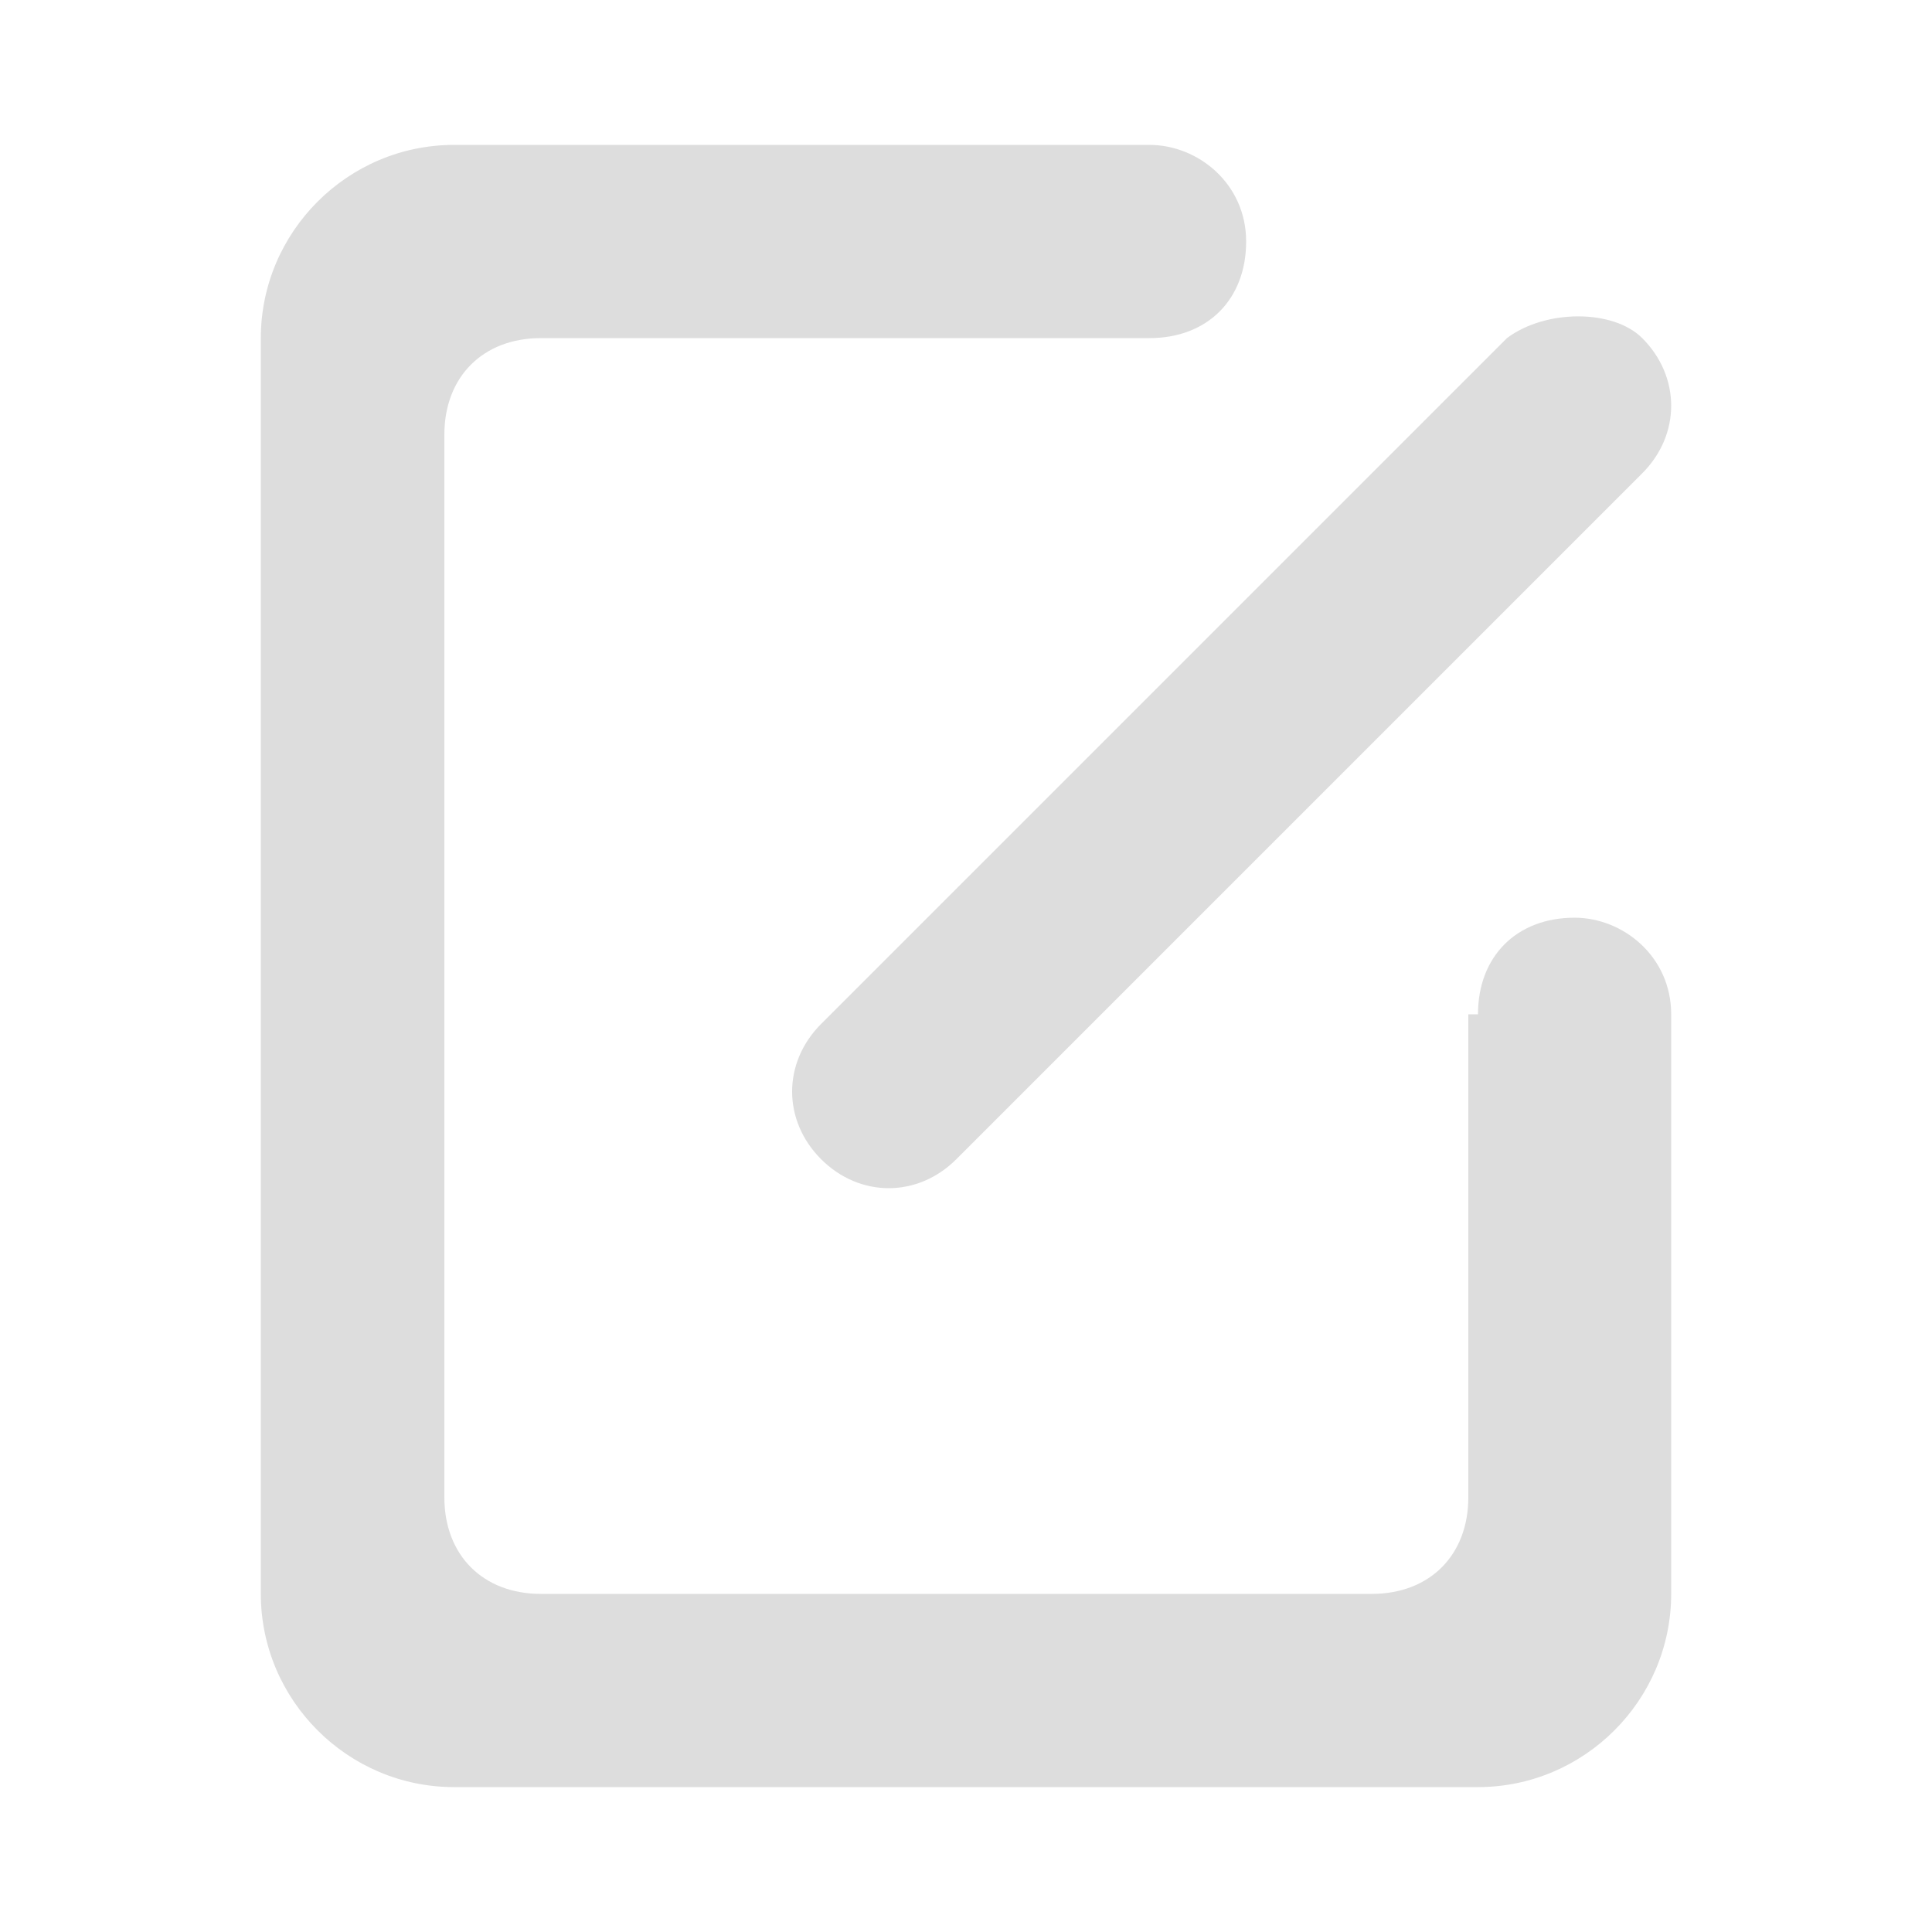
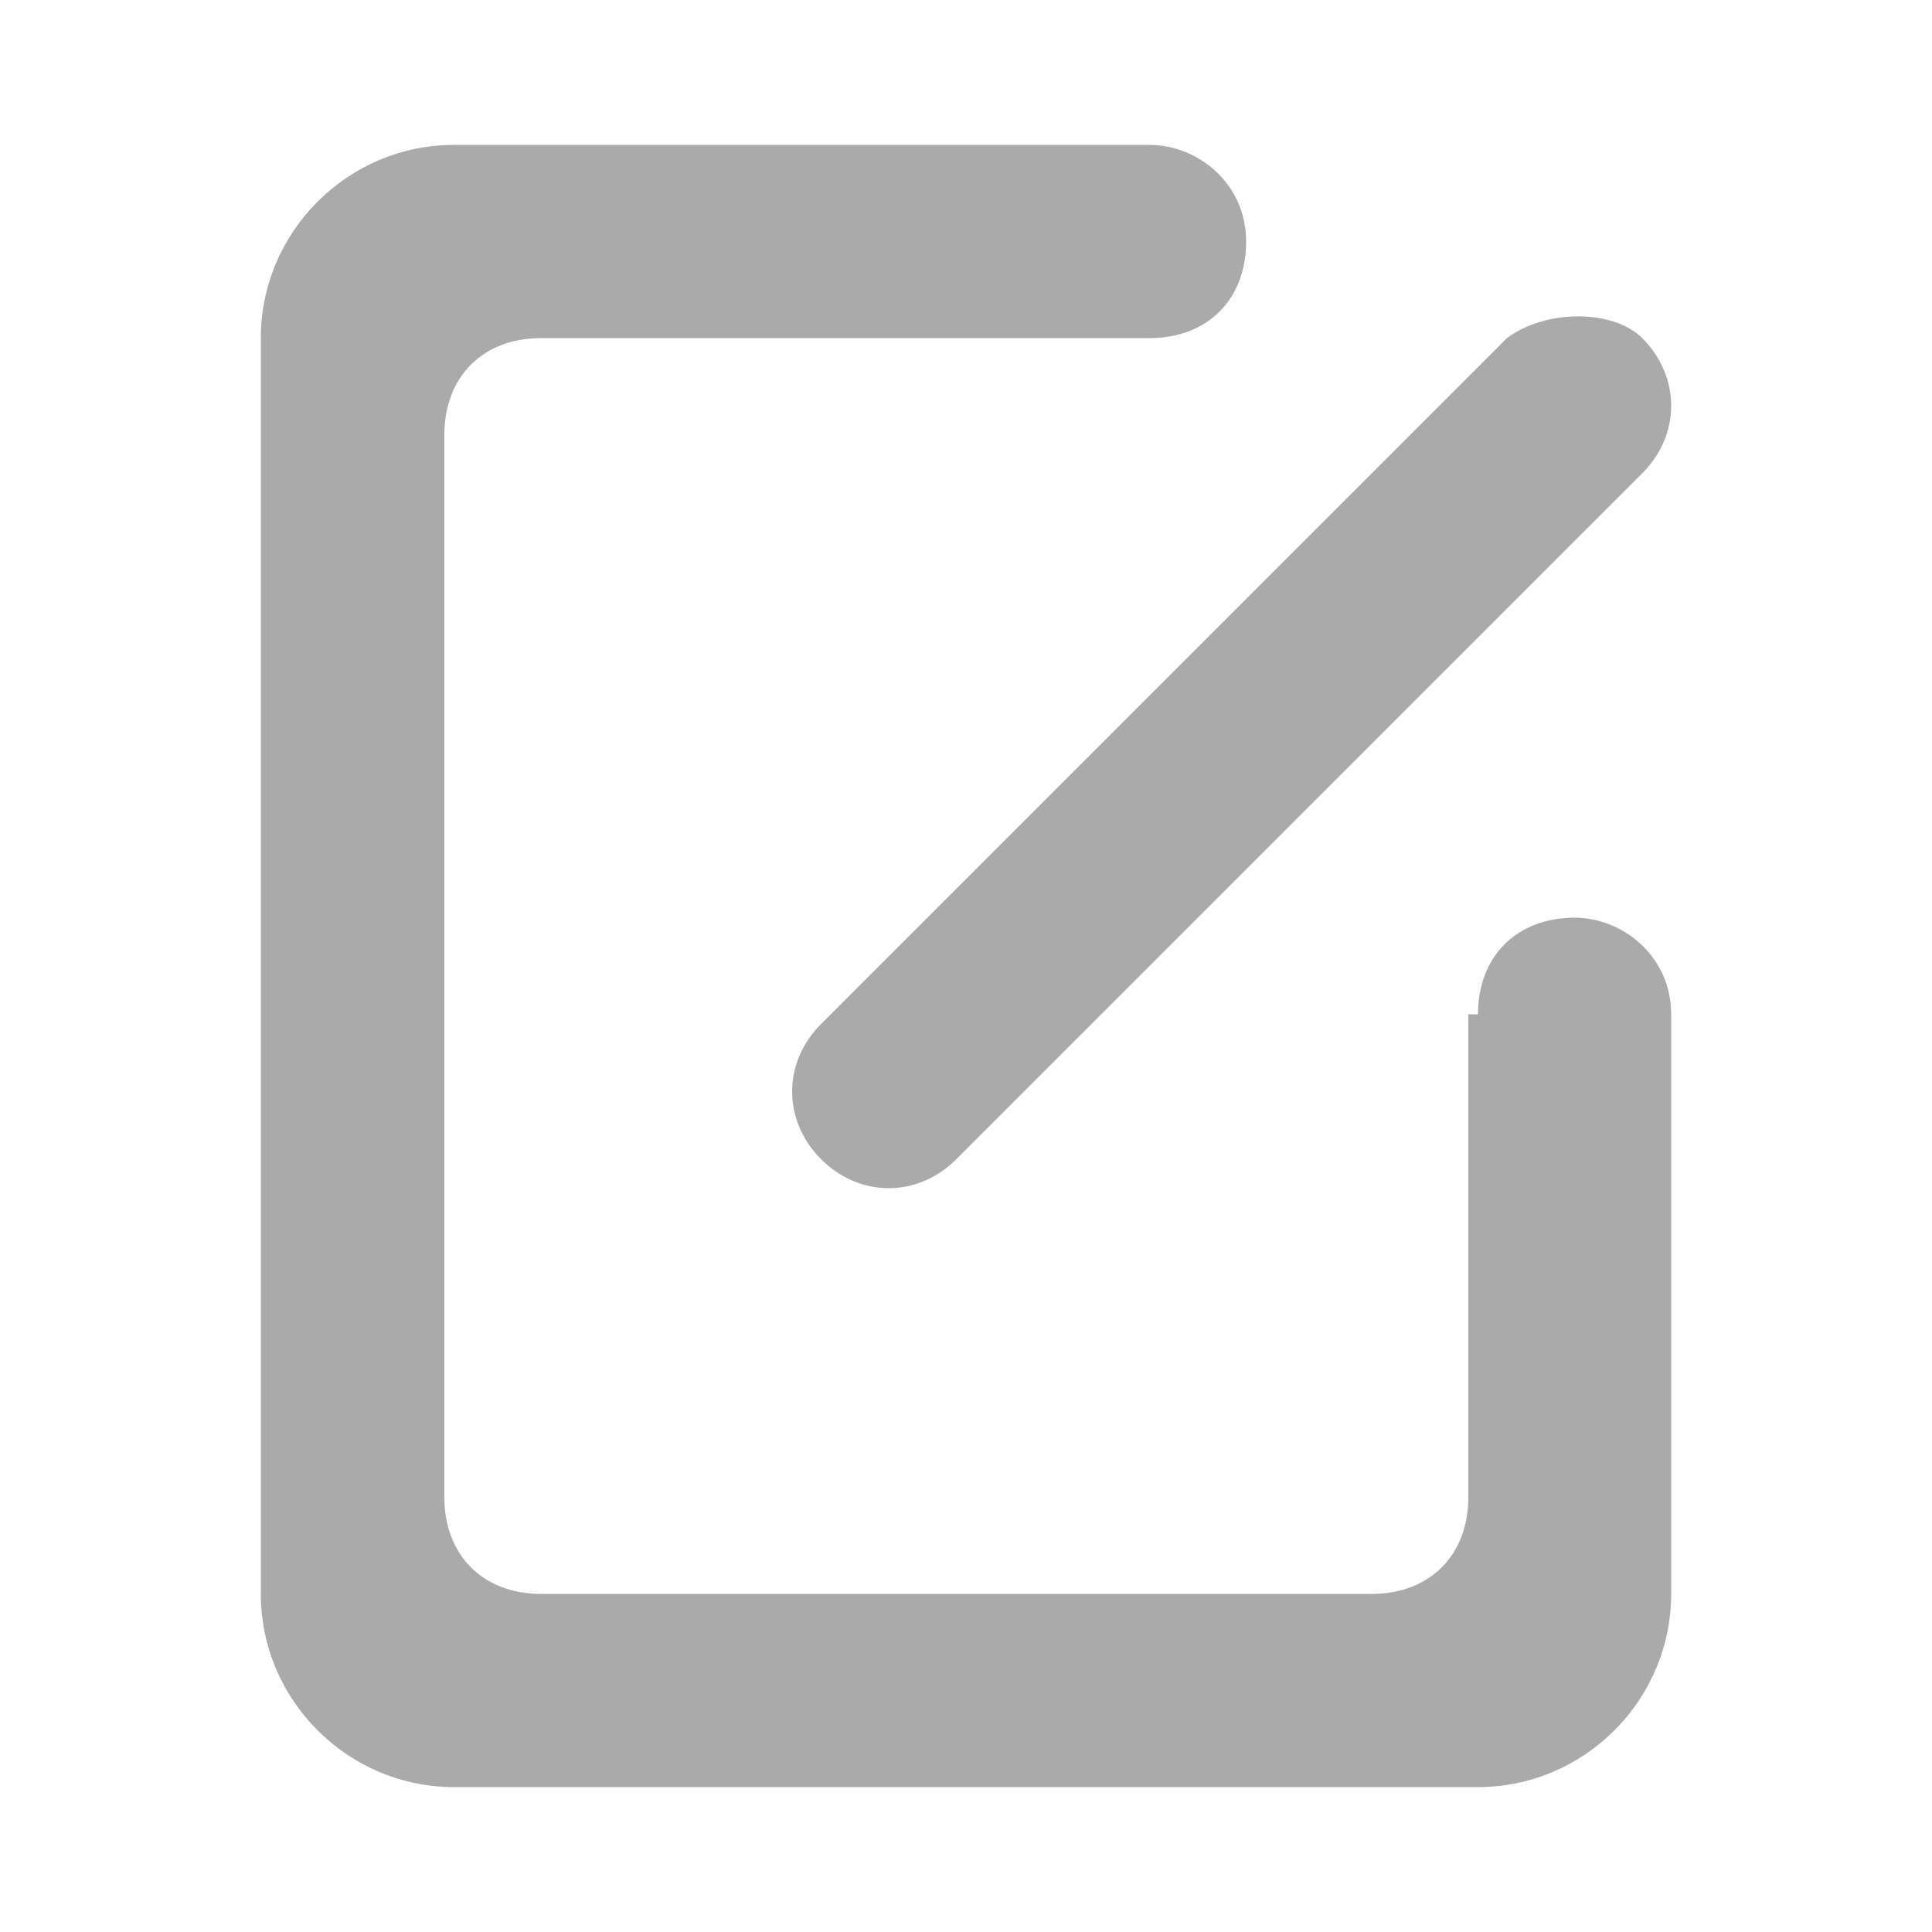
<svg xmlns="http://www.w3.org/2000/svg" class="svg-icon" style="width: 1em; height: 1em;vertical-align: middle;fill: currentColor;overflow: hidden;" viewBox="0 0 1024 1024" version="1.1">
-   <path d="M870.4 179.2c20.48 20.48 20.48 51.2 0 71.68L506.88 614.4c-20.48 20.48-51.2 20.48-71.68 0-20.48-20.48-20.48-51.2 0-71.68l363.52-363.52c20.48-15.36 56.32-15.36 71.68 0z m-87.04 358.4c0-30.72 20.48-51.2 51.2-51.2 25.6 0 51.2 20.48 51.2 51.2v307.2c0 56.32-46.08 102.4-102.4 102.4H240.64c-56.32 0-102.4-46.08-102.4-102.4v-665.6c0-56.32 46.08-102.4 102.4-102.4h368.64c25.6 0 51.2 20.48 51.2 51.2s-20.48 51.2-51.2 51.2H286.72c-30.72 0-51.2 20.48-51.2 51.2v563.2c0 30.72 20.48 51.2 51.2 51.2h440.32c30.72 0 51.2-20.48 51.2-51.2v-256z" fill="#ddd" />
+   <path d="M870.4 179.2c20.48 20.48 20.48 51.2 0 71.68L506.88 614.4c-20.48 20.48-51.2 20.48-71.68 0-20.48-20.48-20.48-51.2 0-71.68l363.52-363.52c20.48-15.36 56.32-15.36 71.68 0z m-87.04 358.4c0-30.72 20.48-51.2 51.2-51.2 25.6 0 51.2 20.48 51.2 51.2v307.2c0 56.32-46.08 102.4-102.4 102.4H240.64c-56.32 0-102.4-46.08-102.4-102.4v-665.6c0-56.32 46.08-102.4 102.4-102.4h368.64c25.6 0 51.2 20.48 51.2 51.2s-20.48 51.2-51.2 51.2H286.72c-30.72 0-51.2 20.48-51.2 51.2v563.2c0 30.72 20.48 51.2 51.2 51.2h440.32c30.72 0 51.2-20.48 51.2-51.2v-256z" fill="#aaa" />
</svg>
